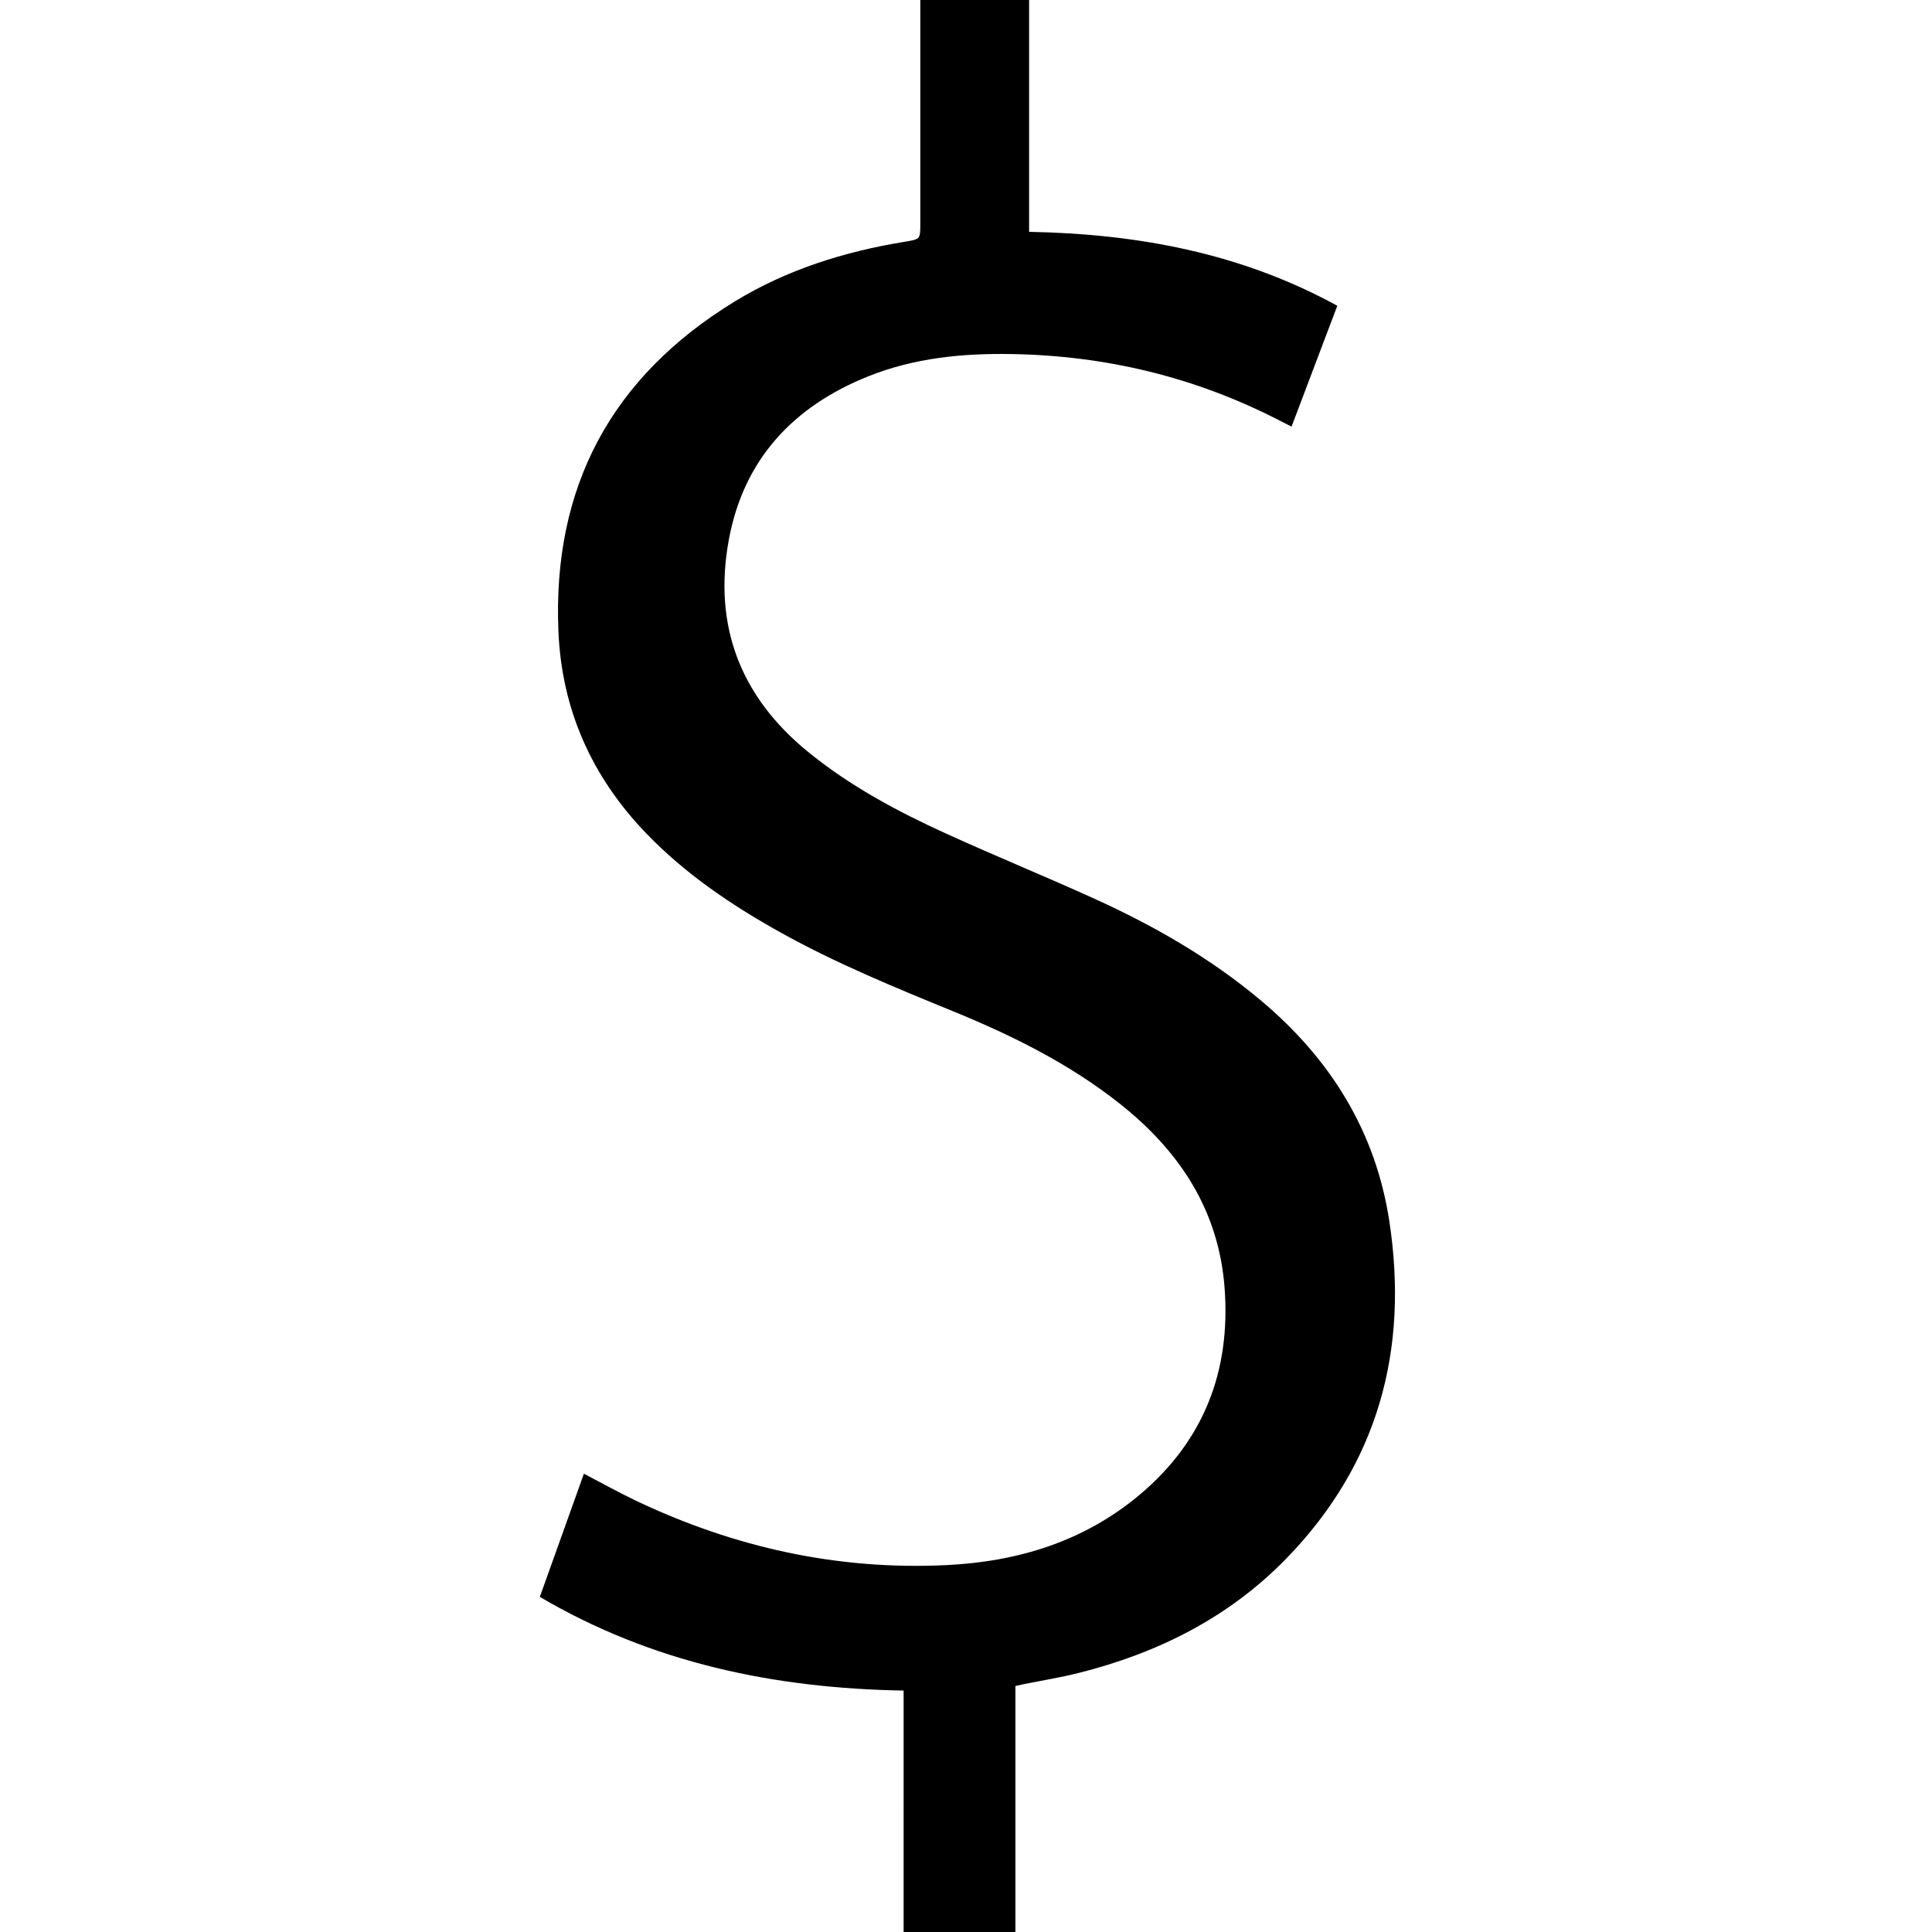
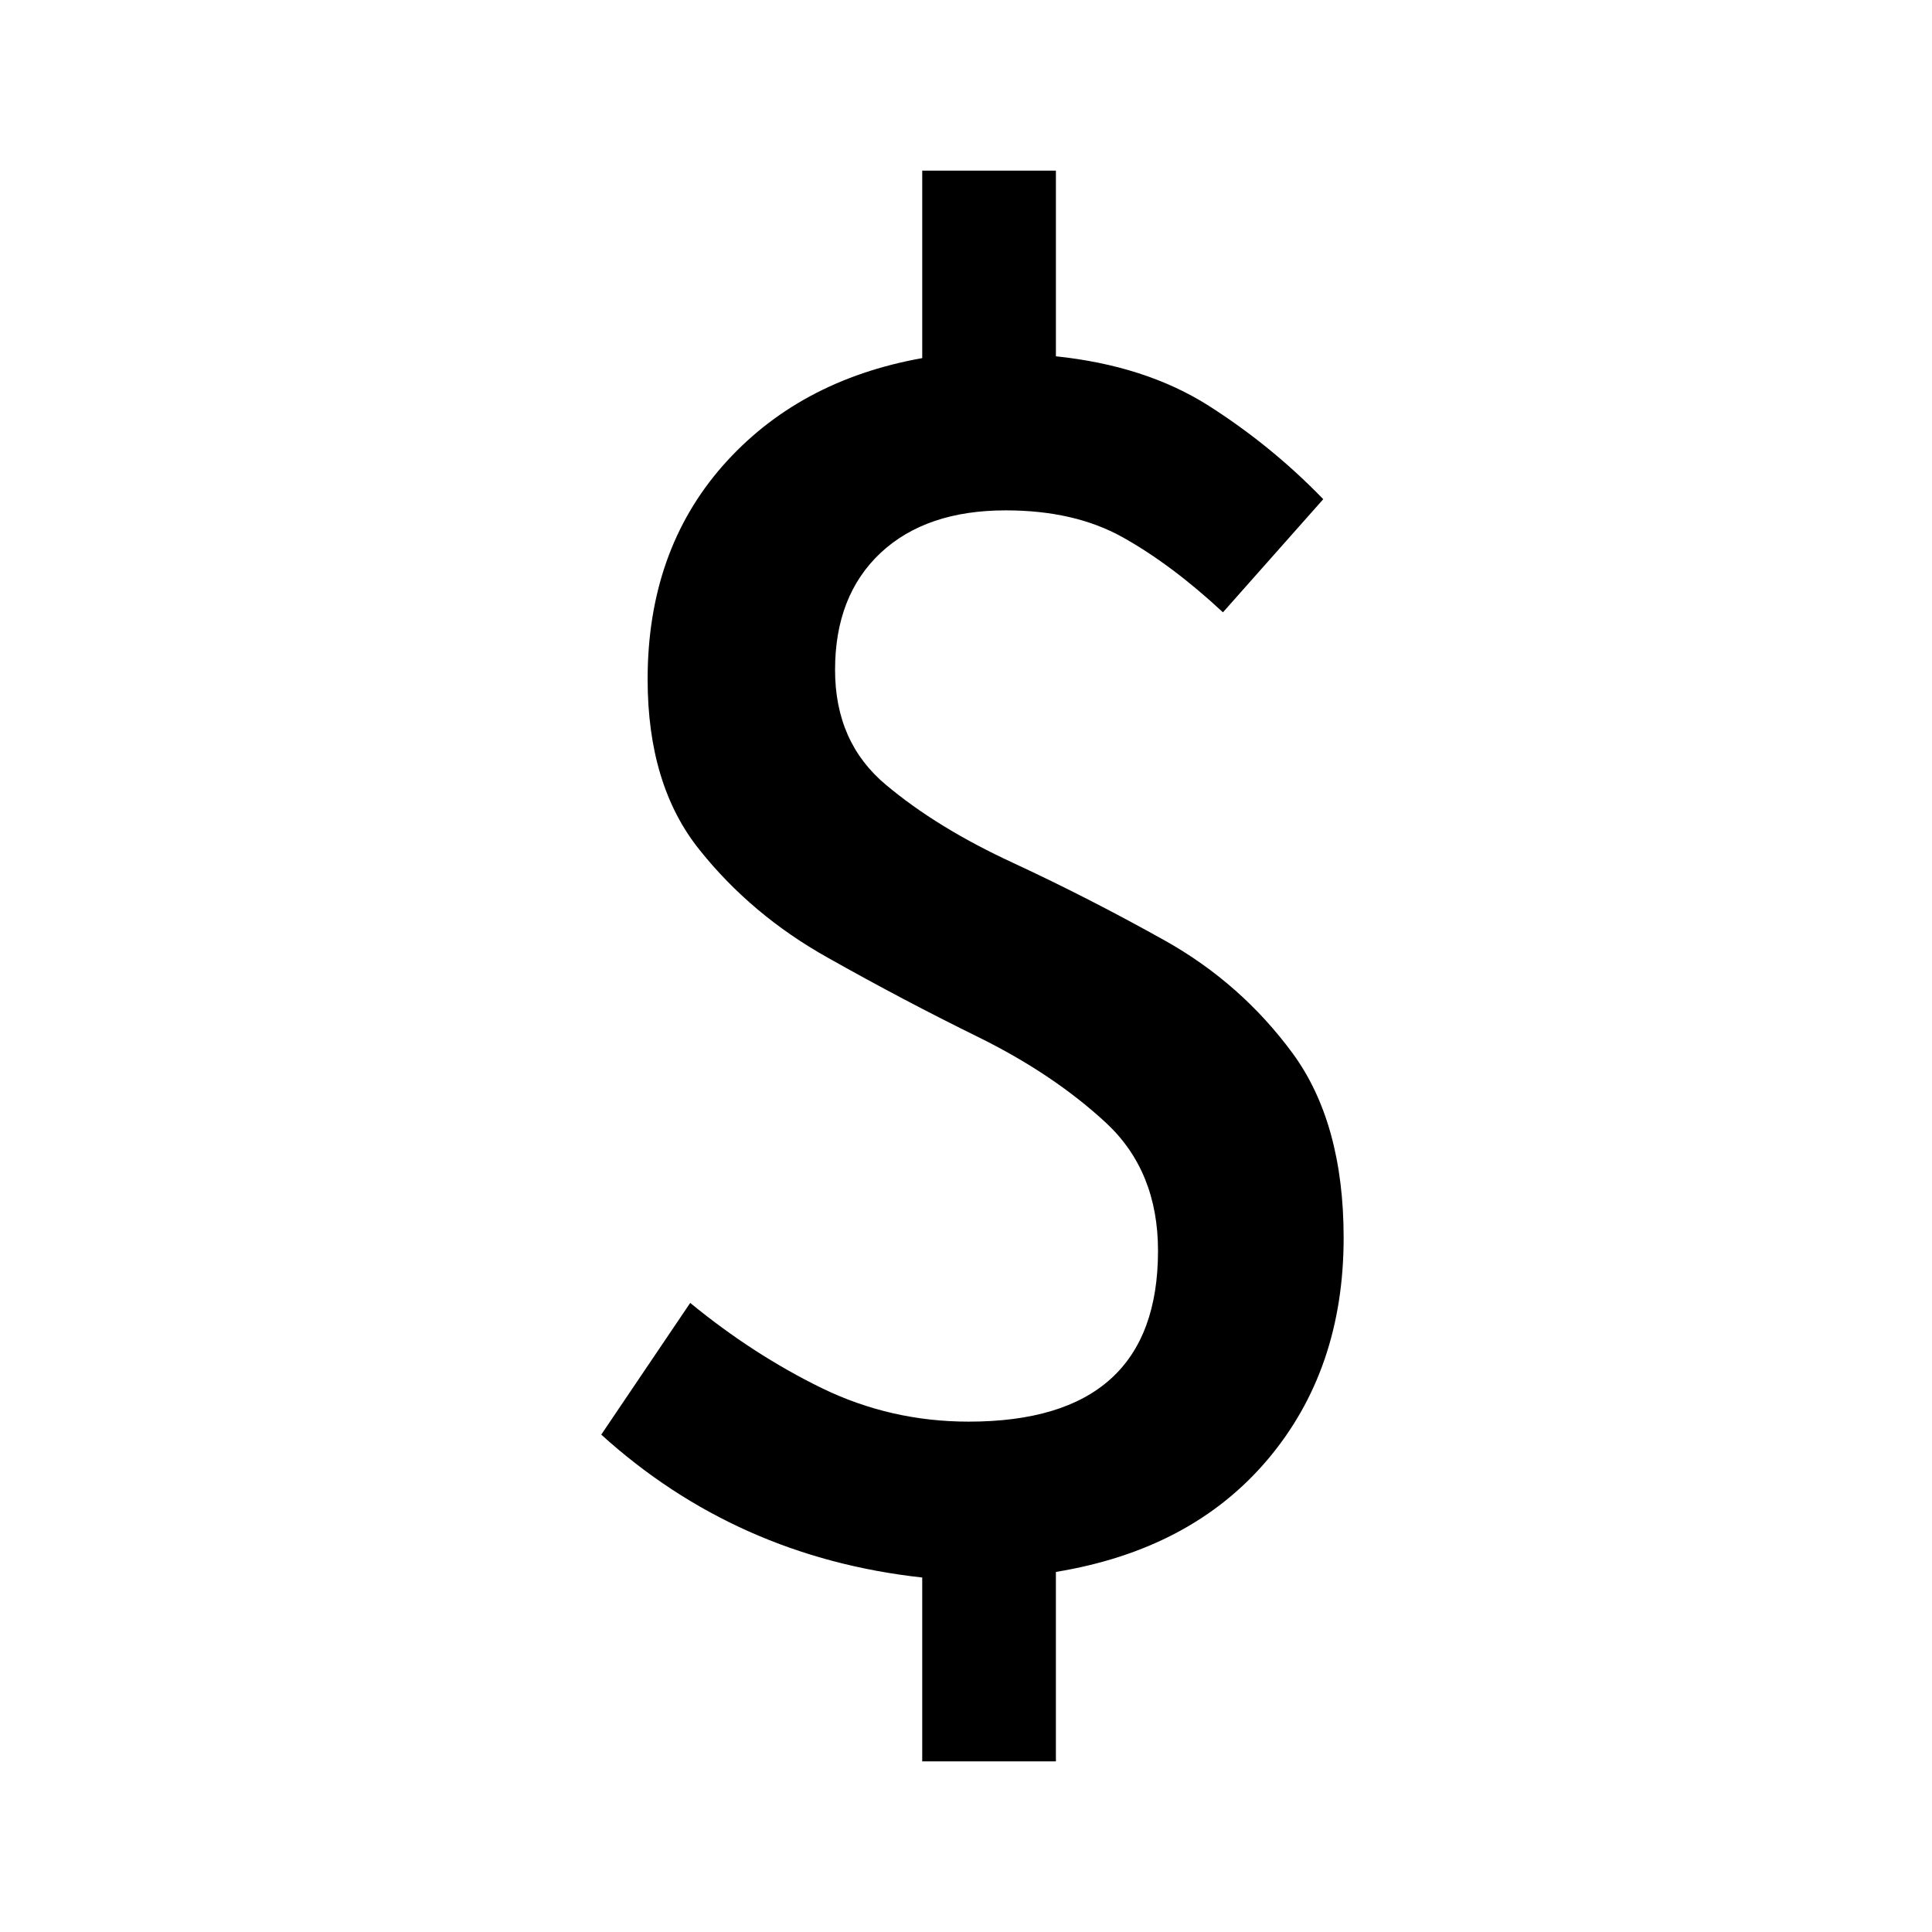
- <svg xmlns="http://www.w3.org/2000/svg" version="1.1" id="Camada_1" x="0px" y="0px" width="300px" height="300px" viewBox="0 0 300 300" style="enable-background:new 0 0 300 300;" xml:space="preserve">
-   <path d="M140.312,262.511c-20.085-0.348-39.023-4.29-56.489-14.547c2.303-6.436,4.568-12.762,6.846-19.129  c2.729,1.423,5.323,2.878,8.002,4.155c15.279,7.282,31.37,10.862,48.305,10.038c11.043-0.537,21.31-3.654,29.938-10.879  c9.993-8.368,14.211-19.236,13.241-32.154c-0.903-12.018-6.933-21.172-16.139-28.505c-7.858-6.258-16.76-10.668-25.986-14.444  c-9.129-3.736-18.249-7.473-26.883-12.285c-7.58-4.224-14.718-9.047-20.778-15.333c-8.446-8.76-13.139-19.195-13.656-31.364  c-0.953-22.422,8.223-39.54,27.358-51.24c8.101-4.954,17.02-7.744,26.352-9.273c2.476-0.406,2.481-0.375,2.481-2.83  c0-11.064,0-22.127,0-33.191c0-0.484,0-0.968,0-1.533c5.653,0,11.205,0,16.893,0c0,11.909,0,23.848,0,36.004  c16.835,0.31,32.929,3.291,47.859,11.479c-2.374,6.27-4.716,12.457-7.105,18.768c-0.705-0.36-1.347-0.685-1.986-1.014  c-13.009-6.686-26.844-10.003-41.453-10.257c-7.643-0.133-15.146,0.596-22.297,3.462c-11.662,4.674-19.369,12.916-21.656,25.445  c-2.422,13.266,1.797,24.282,12.284,32.841c6.525,5.325,13.883,9.264,21.495,12.729c7.665,3.49,15.47,6.672,23.137,10.16  c9.196,4.183,17.917,9.191,25.692,15.718c10.78,9.049,17.84,20.286,19.975,34.344c3.033,19.977-1.742,37.655-15.985,52.312  c-8.911,9.169-19.957,14.701-32.271,17.79c-2.853,0.716-5.768,1.182-8.655,1.765c-0.358,0.072-0.713,0.158-1.16,0.257  c0,12.727,0,25.418,0,38.197c-5.812,0-11.521,0-17.358,0C140.312,287.532,140.312,275.091,140.312,262.511z" />
+ <svg xmlns="http://www.w3.org/2000/svg" version="1.1" baseProfile="tiny" id="Layer_1" x="0px" y="0px" viewBox="0 0 300 300" xml:space="preserve">
+   <g id="XMLID_1586_">
+     <path id="XMLID_1587_" d="M163.959,273.5h-20.757v-28.544c-19.209-2.111-35.839-9.499-49.841-22.188l13.815-20.452   c6.544,5.371,13.369,9.781,20.476,13.252c7.107,3.448,14.683,5.183,22.774,5.183c19.585,0,29.389-8.842,29.389-26.527   c0-8.256-2.697-14.87-8.068-19.866c-5.395-4.996-11.962-9.429-19.749-13.275c-7.787-3.823-15.621-7.951-23.478-12.384   c-7.881-4.409-14.518-9.992-19.889-16.723c-5.395-6.708-8.068-15.55-8.068-26.504c0-13.252,3.893-24.299,11.657-33.141   c7.787-8.842,18.107-14.425,30.983-16.723V26.5h20.757v28.826c9.218,0.962,17.098,3.495,23.642,7.623   c6.52,4.151,12.478,8.983,17.872,14.565L189.9,95.081c-5.371-4.996-10.578-8.866-15.574-11.657s-11.047-4.175-18.154-4.175   c-8.256,0-14.729,2.205-19.444,6.614c-4.714,4.433-7.06,10.484-7.06,18.154c0,7.505,2.627,13.463,7.928,17.872   c5.277,4.433,11.845,8.467,19.725,12.103c7.881,3.659,15.761,7.693,23.642,12.103c7.881,4.433,14.448,10.25,19.749,17.45   c5.277,7.201,7.928,16.77,7.928,28.661c0,13.651-3.94,25.143-11.821,34.455s-18.834,15.128-32.86,17.427V273.5z" />
+   </g>
</svg>
